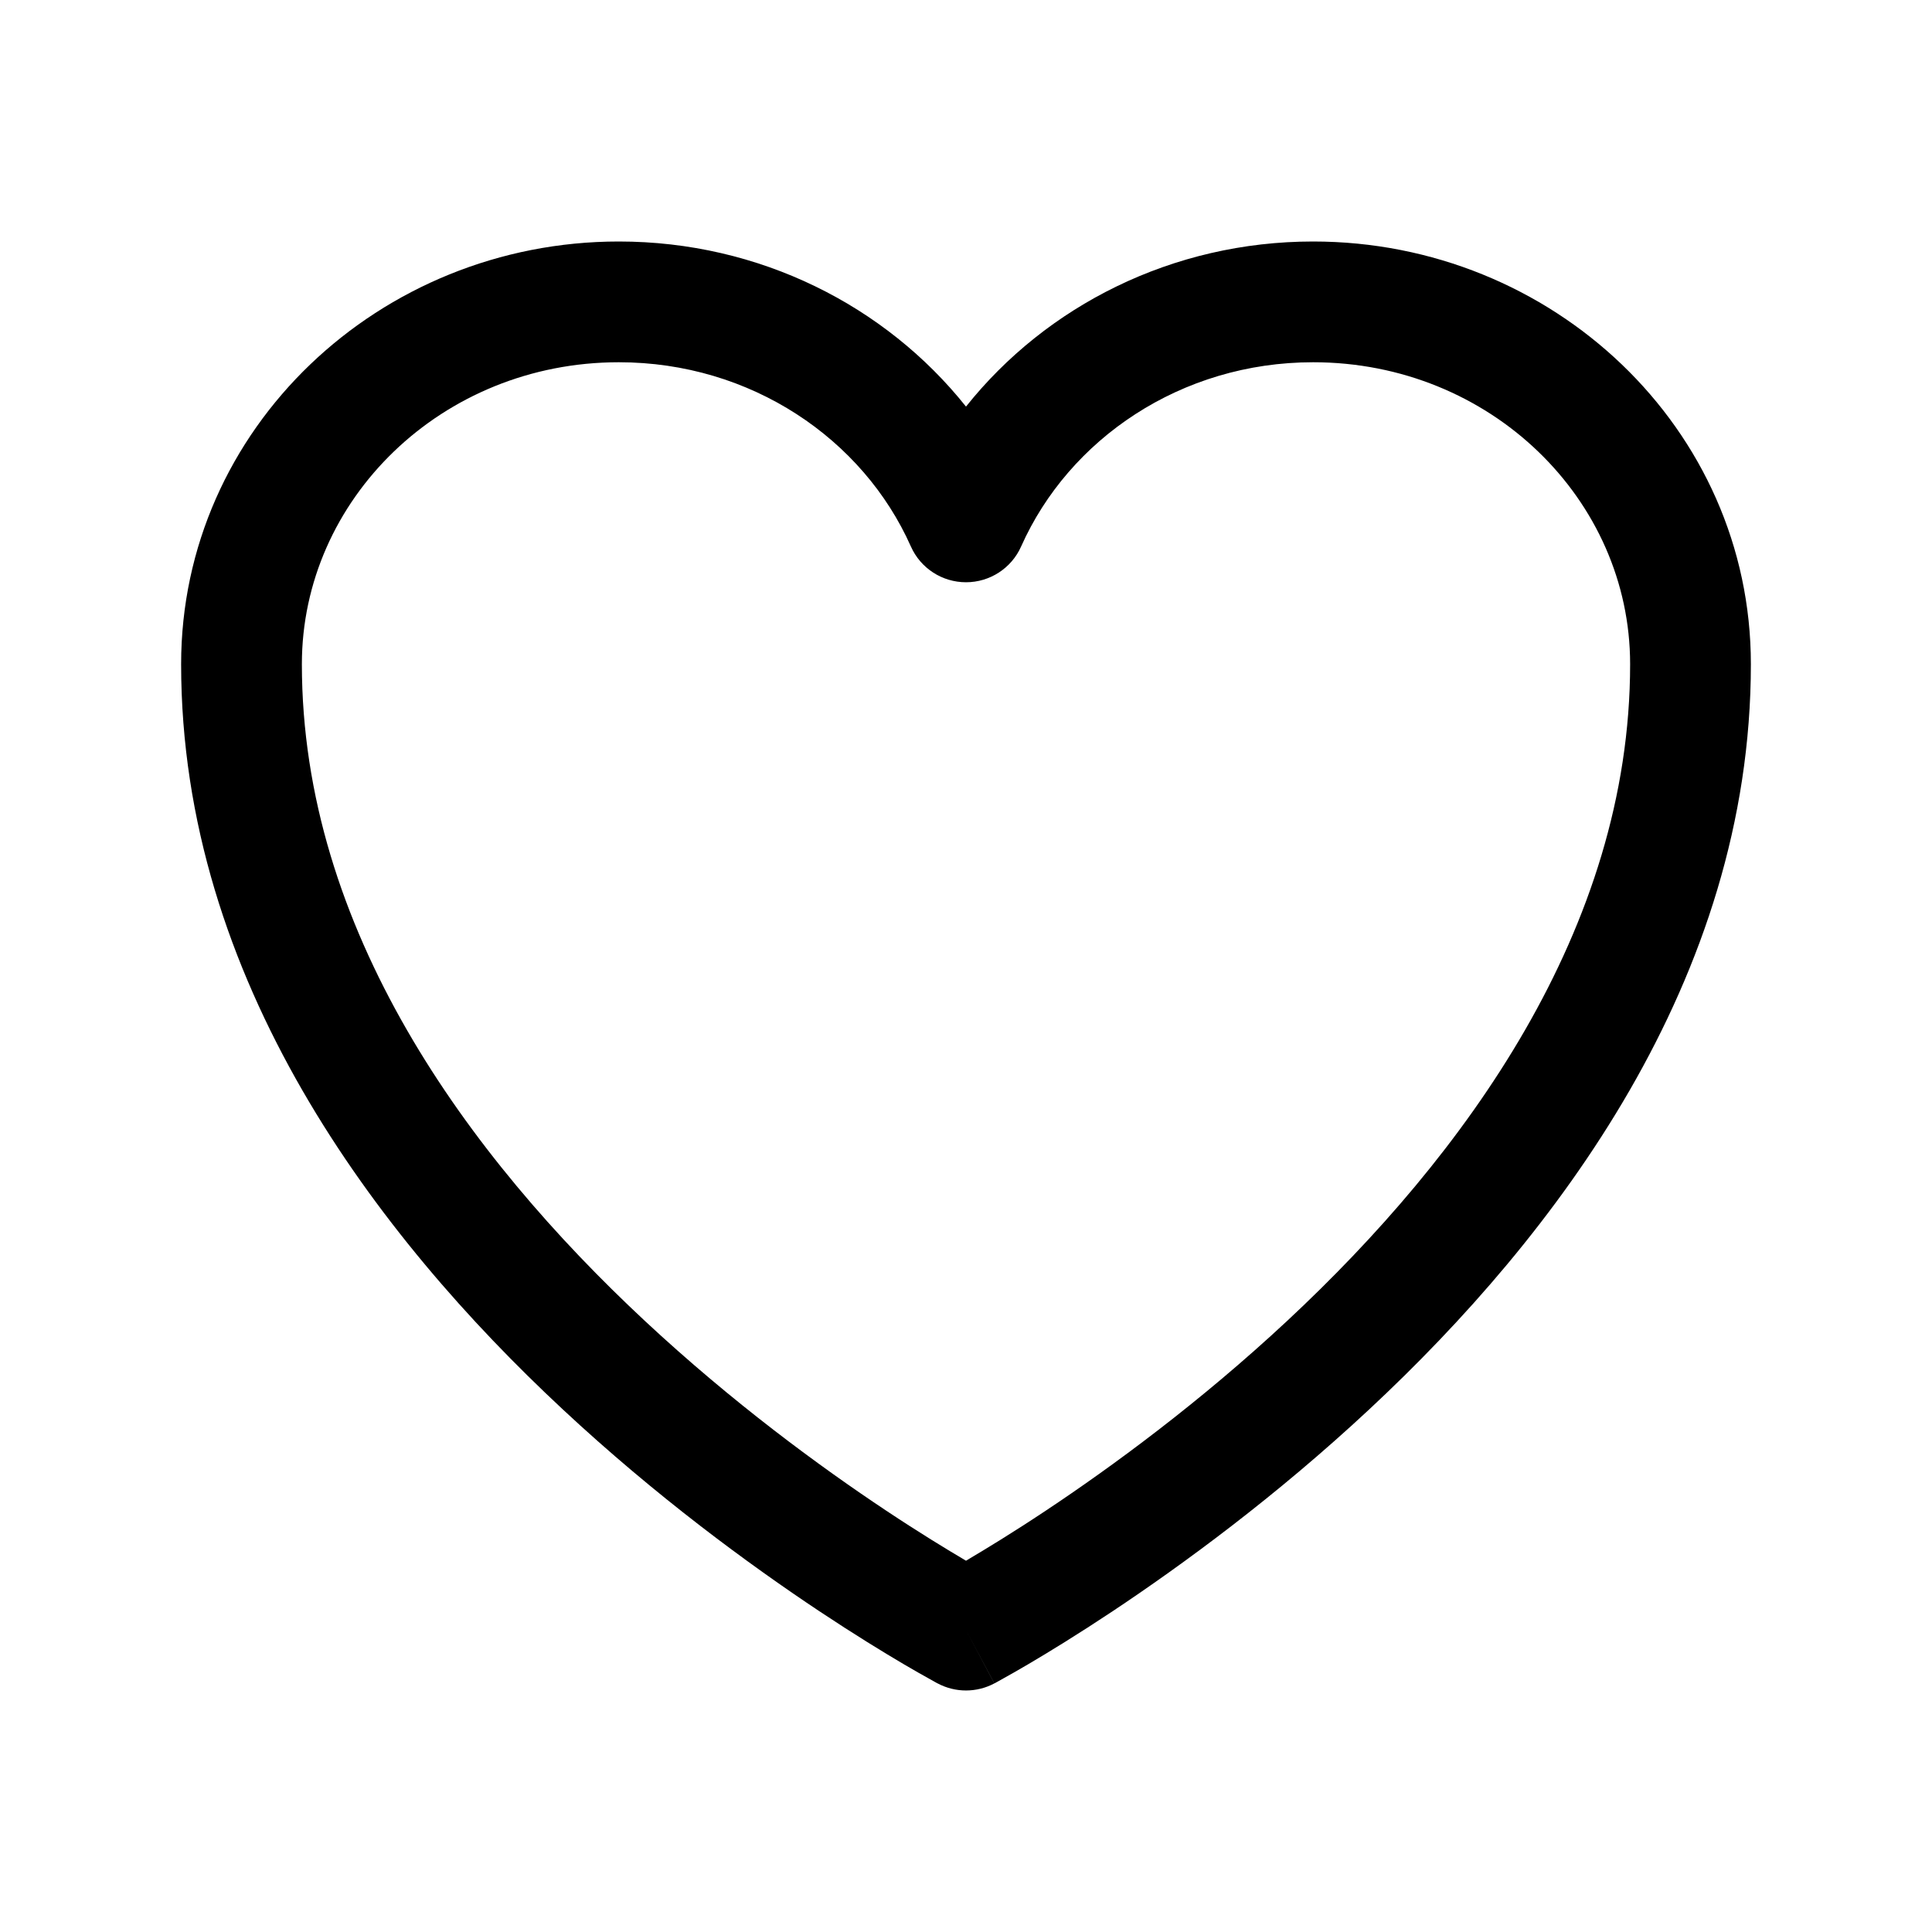
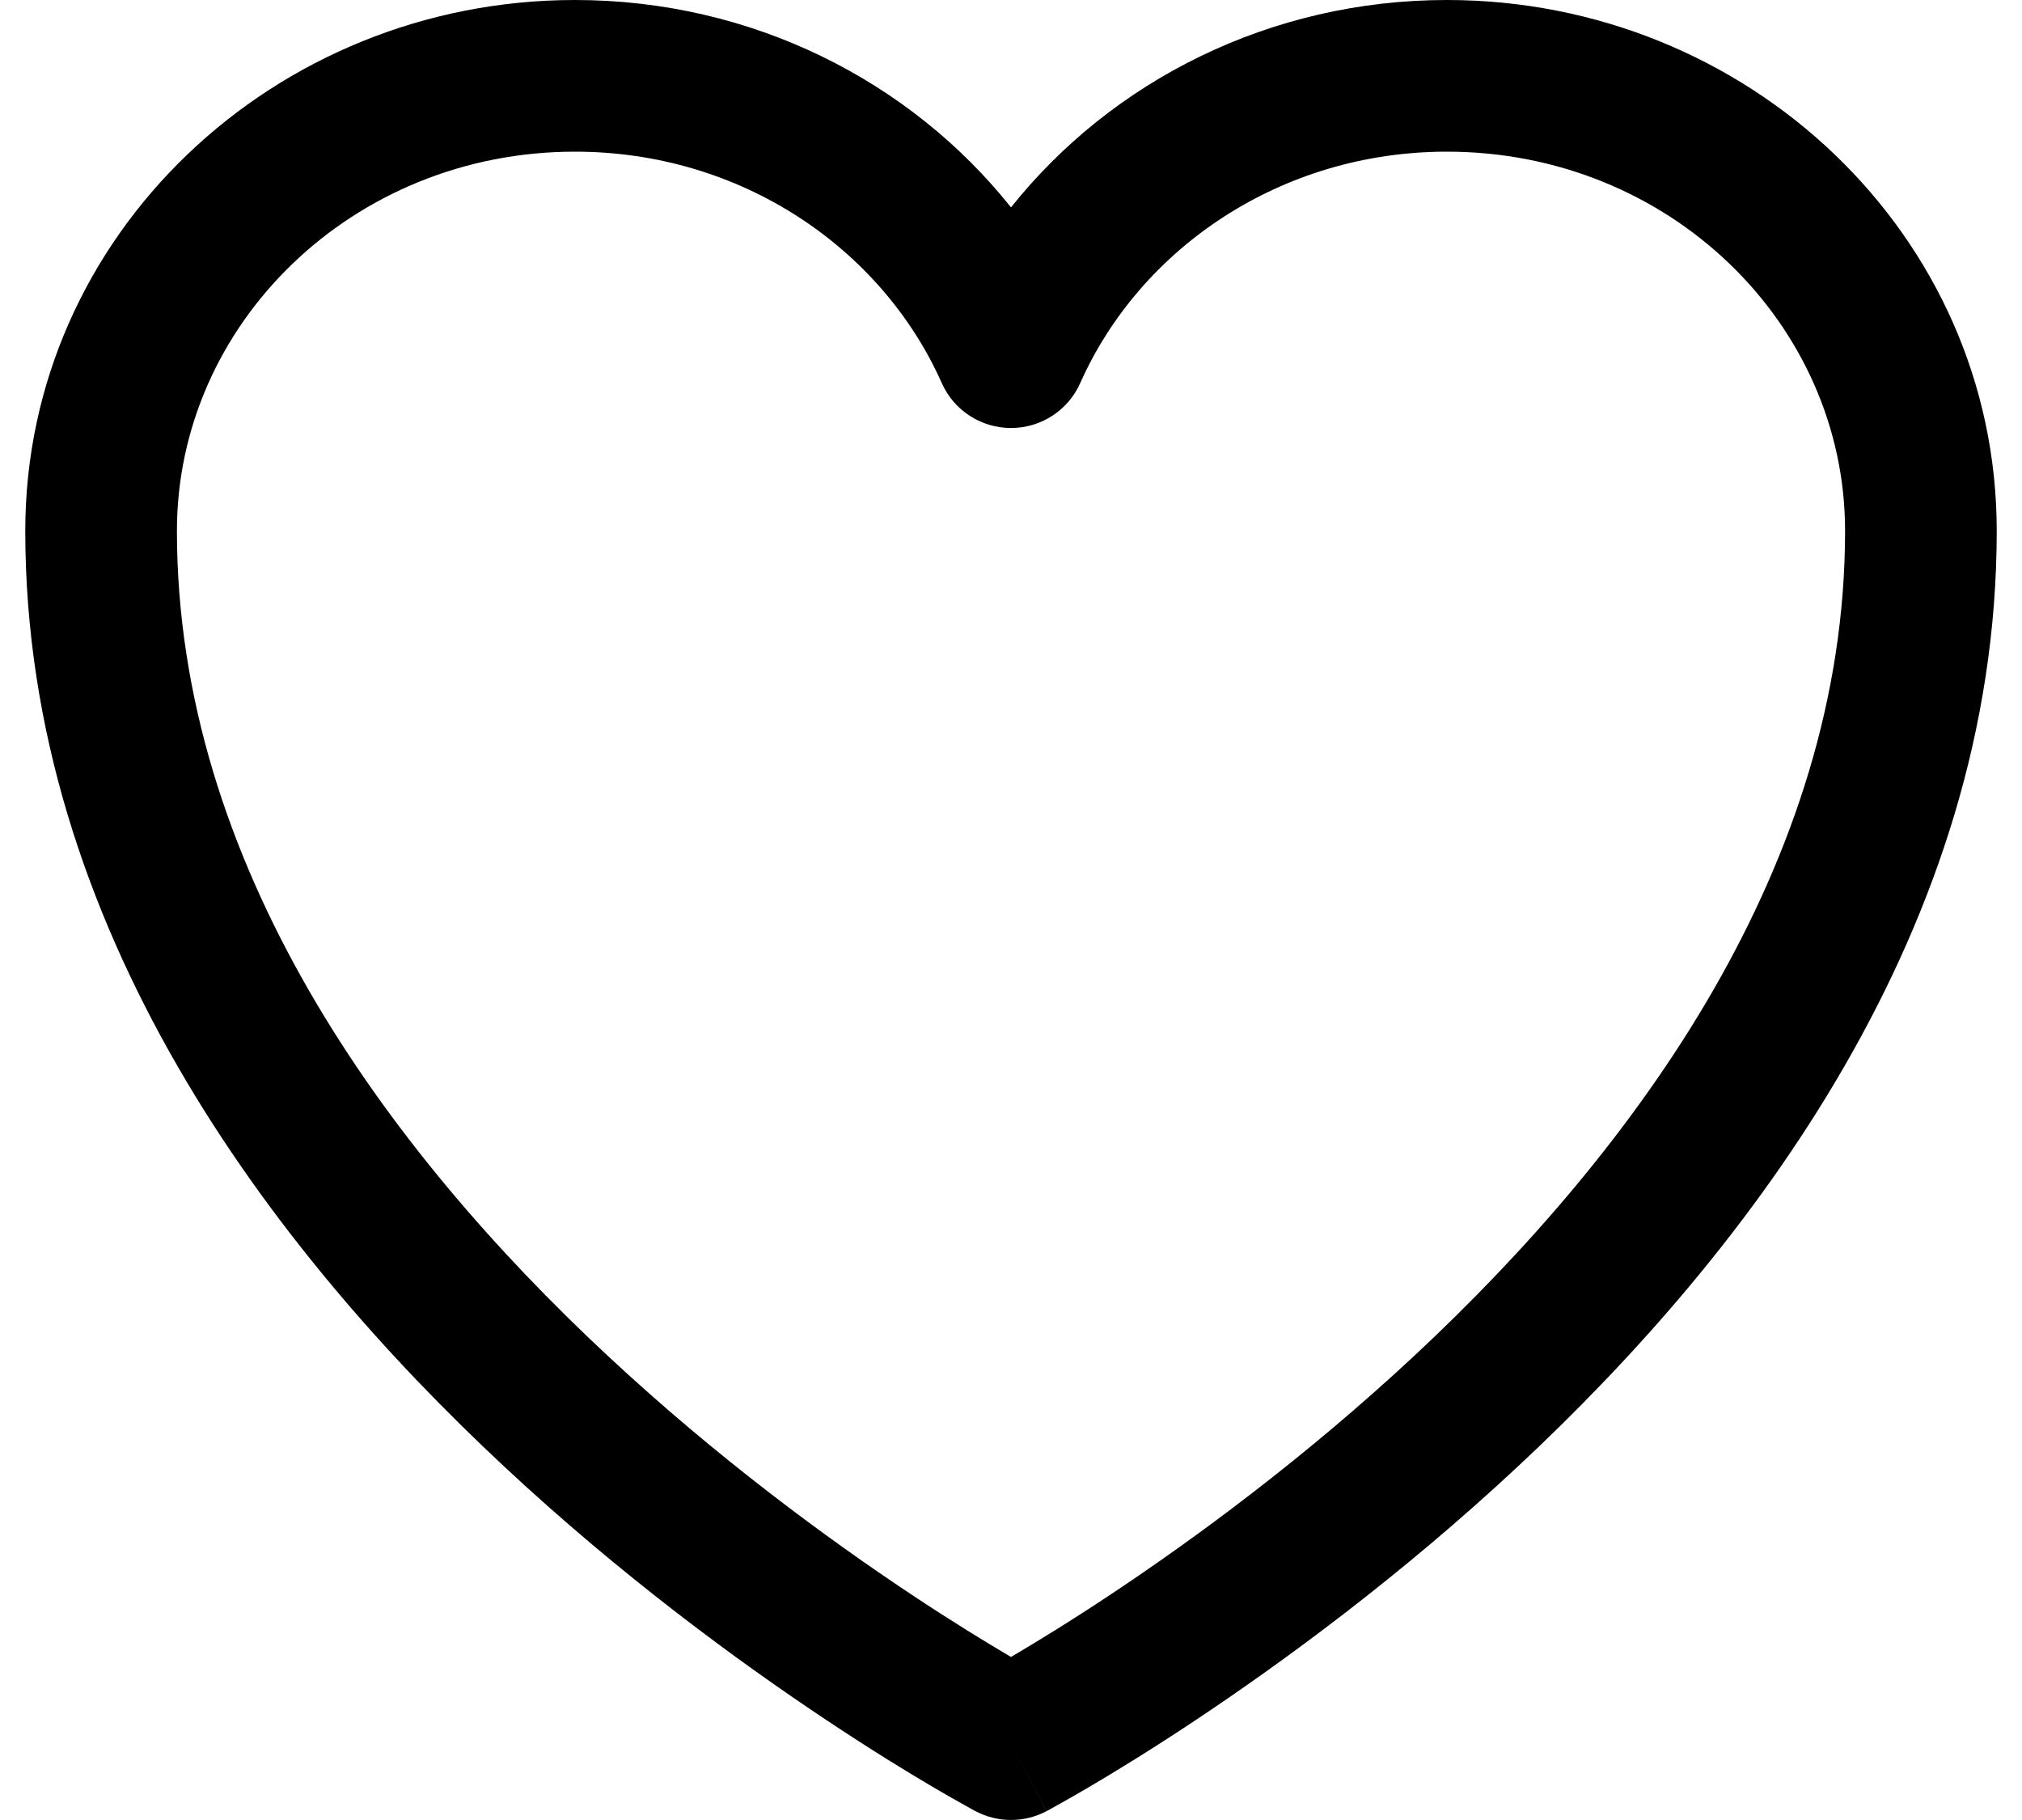
- <svg xmlns="http://www.w3.org/2000/svg" width="24" height="24" viewBox="0 0 24 24" fill="none">
-   <path fill-rule="evenodd" clip-rule="evenodd" d="M2.25 8.25C2.25 5.322 4.715 3 7.687 3C9.436 3 11.002 3.799 12 5.051C12.998 3.799 14.564 3 16.312 3C19.286 3 21.75 5.322 21.75 8.25C21.75 12.175 19.312 15.361 17.011 17.506C15.849 18.59 14.689 19.438 13.822 20.015C13.387 20.304 13.024 20.526 12.767 20.677C12.639 20.752 12.537 20.81 12.466 20.849C12.431 20.869 12.403 20.884 12.384 20.895L12.362 20.907L12.355 20.911L12.353 20.912C12.353 20.912 12.352 20.912 12 20.25C11.648 20.912 11.648 20.912 11.648 20.912L11.645 20.911L11.638 20.907L11.616 20.895C11.597 20.884 11.569 20.869 11.534 20.849C11.463 20.81 11.361 20.752 11.233 20.677C10.976 20.526 10.613 20.304 10.178 20.015C9.311 19.438 8.151 18.59 6.989 17.506C4.688 15.361 2.25 12.175 2.25 8.25ZM12 20.25L11.648 20.912C11.868 21.029 12.132 21.029 12.352 20.912L12 20.25ZM12 19.388C12.002 19.387 12.004 19.385 12.006 19.384C12.242 19.245 12.582 19.038 12.991 18.766C13.811 18.221 14.901 17.423 15.989 16.409C18.188 14.359 20.25 11.545 20.25 8.25C20.25 6.208 18.516 4.5 16.312 4.5C14.67 4.5 13.279 5.454 12.685 6.788C12.565 7.059 12.296 7.233 12 7.233C11.704 7.233 11.435 7.059 11.315 6.788C10.722 5.454 9.33 4.5 7.687 4.5C5.485 4.5 3.75 6.208 3.75 8.25C3.75 11.545 5.812 14.359 8.011 16.409C9.099 17.423 10.189 18.221 11.009 18.766C11.418 19.038 11.758 19.245 11.994 19.384C11.996 19.385 11.998 19.387 12 19.388Z" fill="black" />
+ <svg xmlns="http://www.w3.org/2000/svg" width="20" height="18" viewBox="0 0 20 18" fill="none">
+   <path fill-rule="evenodd" clip-rule="evenodd" d="M0.25 5.25C0.25 2.322 2.715 0 5.687 0C7.436 0 9.002 0.799 10 2.051C10.998 0.799 12.564 0 14.312 0C17.286 0 19.75 2.322 19.75 5.25C19.75 9.175 17.312 12.361 15.011 14.506C13.849 15.59 12.689 16.438 11.822 17.015C11.387 17.304 11.024 17.526 10.767 17.677C10.639 17.752 10.537 17.81 10.466 17.849C10.431 17.869 10.403 17.884 10.384 17.895L10.362 17.907L10.355 17.911L10.353 17.912C10.353 17.912 10.352 17.912 10 17.25C9.648 17.912 9.648 17.912 9.648 17.912L9.645 17.911L9.638 17.907L9.616 17.895C9.596 17.884 9.569 17.869 9.534 17.849C9.463 17.81 9.361 17.752 9.233 17.677C8.976 17.526 8.613 17.304 8.179 17.015C7.311 16.438 6.151 15.59 4.989 14.506C2.688 12.361 0.25 9.175 0.25 5.25ZM10 17.25L9.648 17.912C9.868 18.029 10.132 18.029 10.352 17.912L10 17.25ZM10 16.388C10.002 16.387 10.004 16.385 10.006 16.384C10.242 16.245 10.582 16.038 10.991 15.766C11.811 15.221 12.901 14.423 13.989 13.409C16.188 11.359 18.25 8.545 18.25 5.25C18.25 3.208 16.516 1.5 14.312 1.5C12.67 1.5 11.279 2.454 10.685 3.788C10.565 4.059 10.296 4.233 10 4.233C9.704 4.233 9.435 4.059 9.315 3.788C8.721 2.454 7.33 1.5 5.687 1.5C3.485 1.5 1.75 3.208 1.75 5.25C1.75 8.545 3.812 11.359 6.011 13.409C7.099 14.423 8.189 15.221 9.009 15.766C9.418 16.038 9.758 16.245 9.994 16.384C9.996 16.385 9.998 16.387 10 16.388Z" fill="black" />
</svg>
